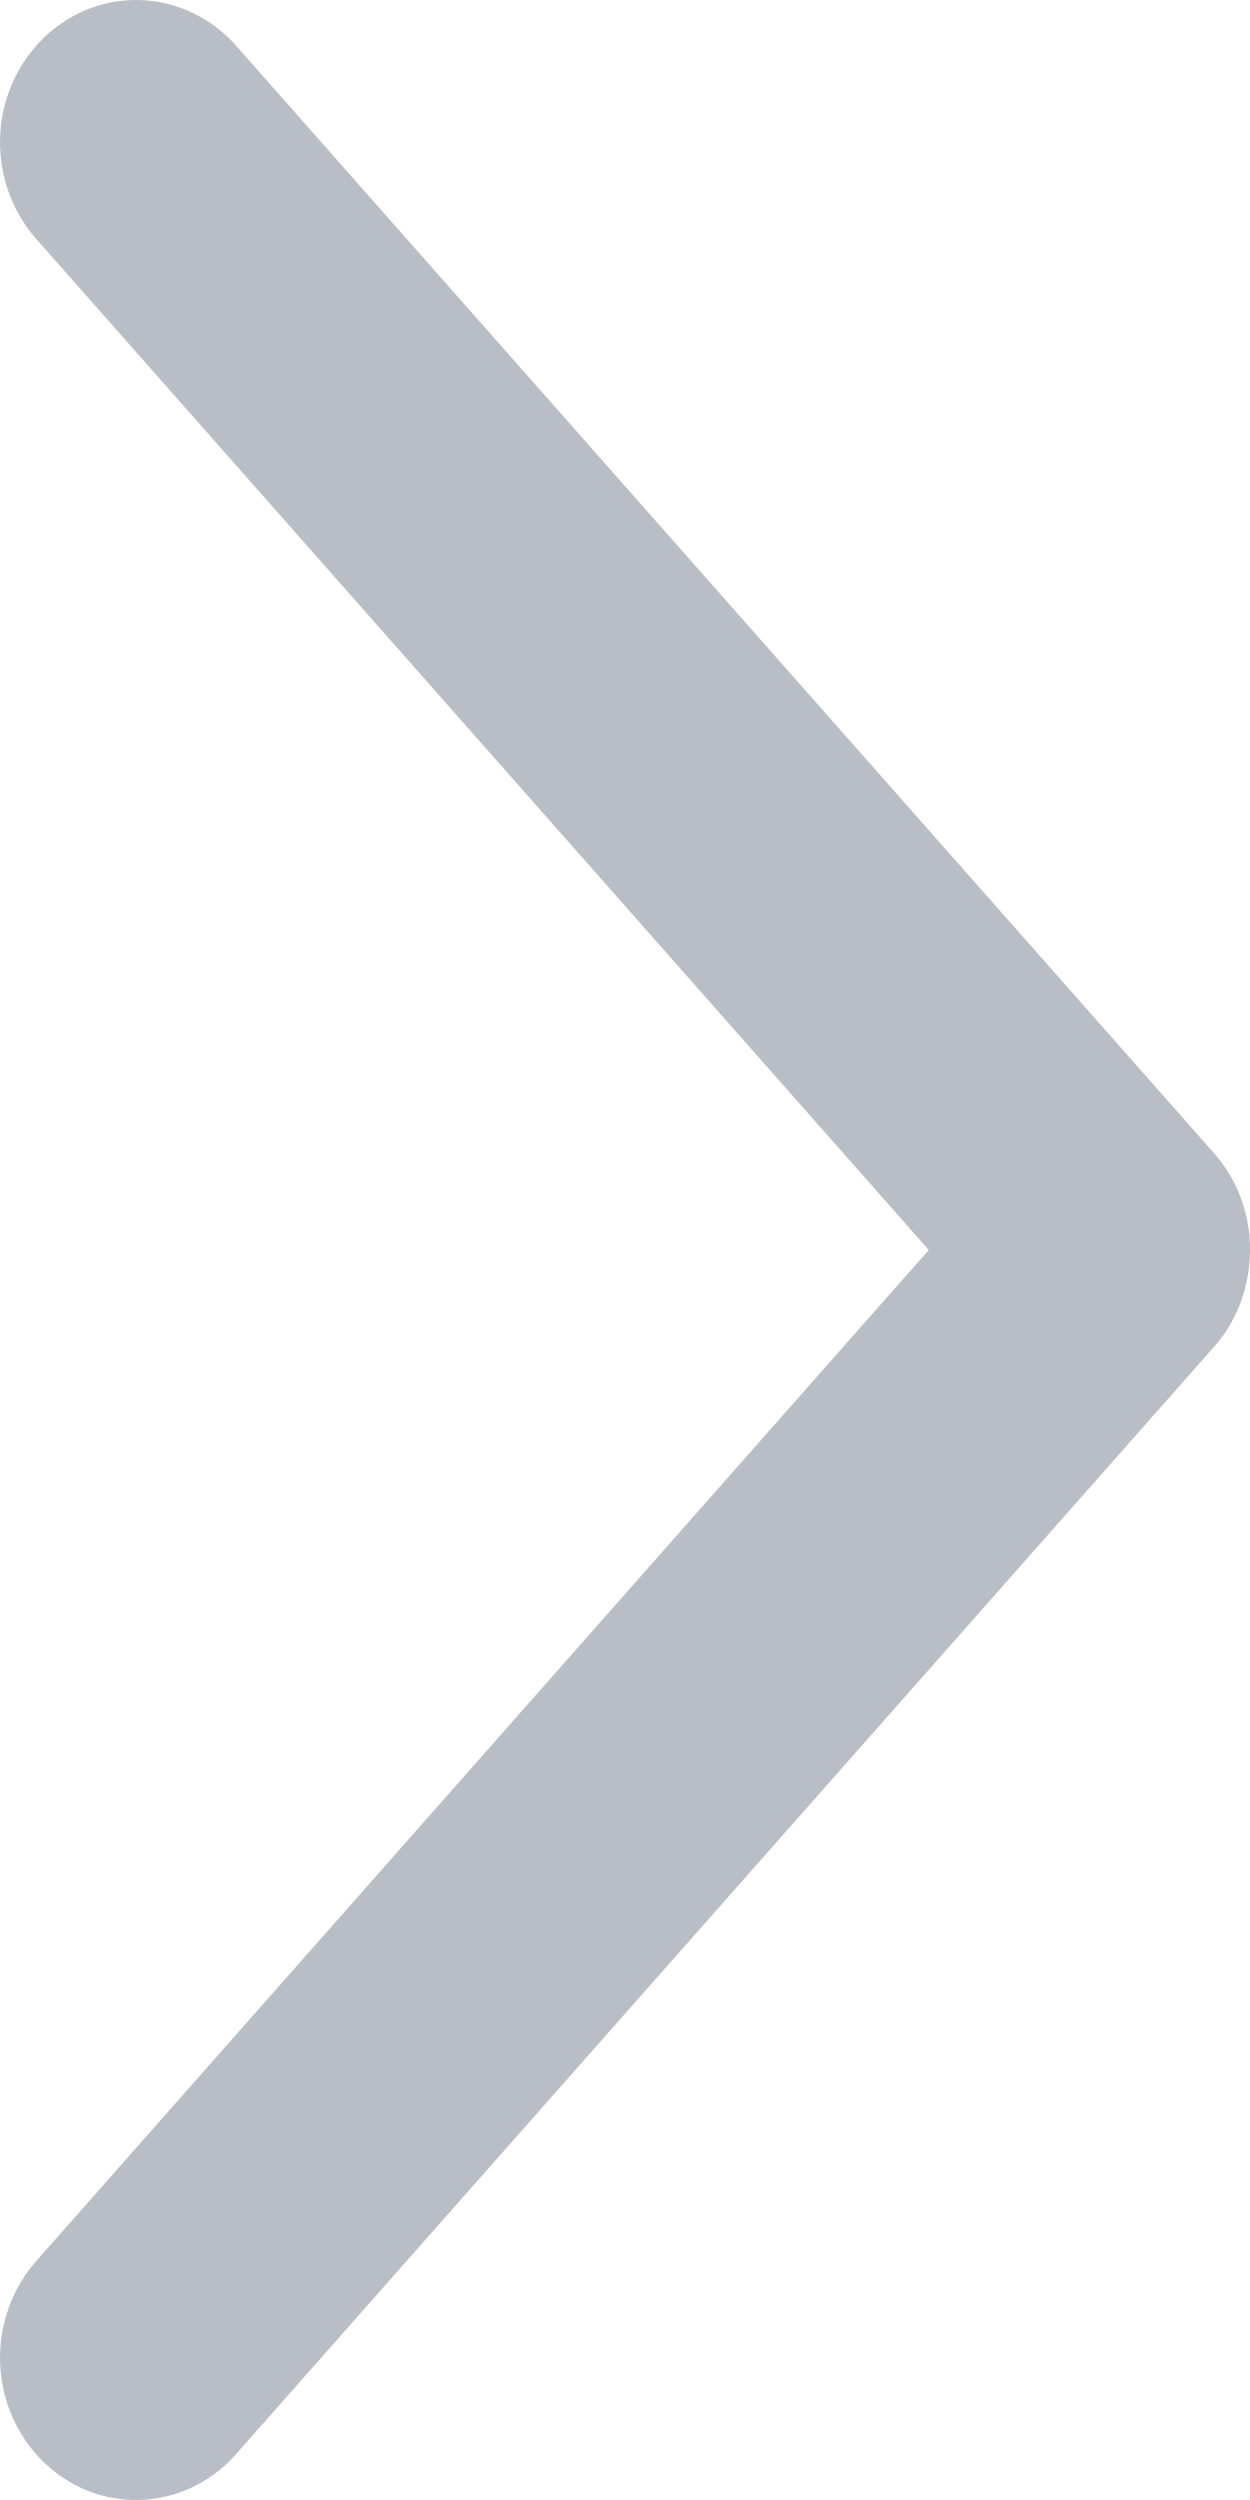
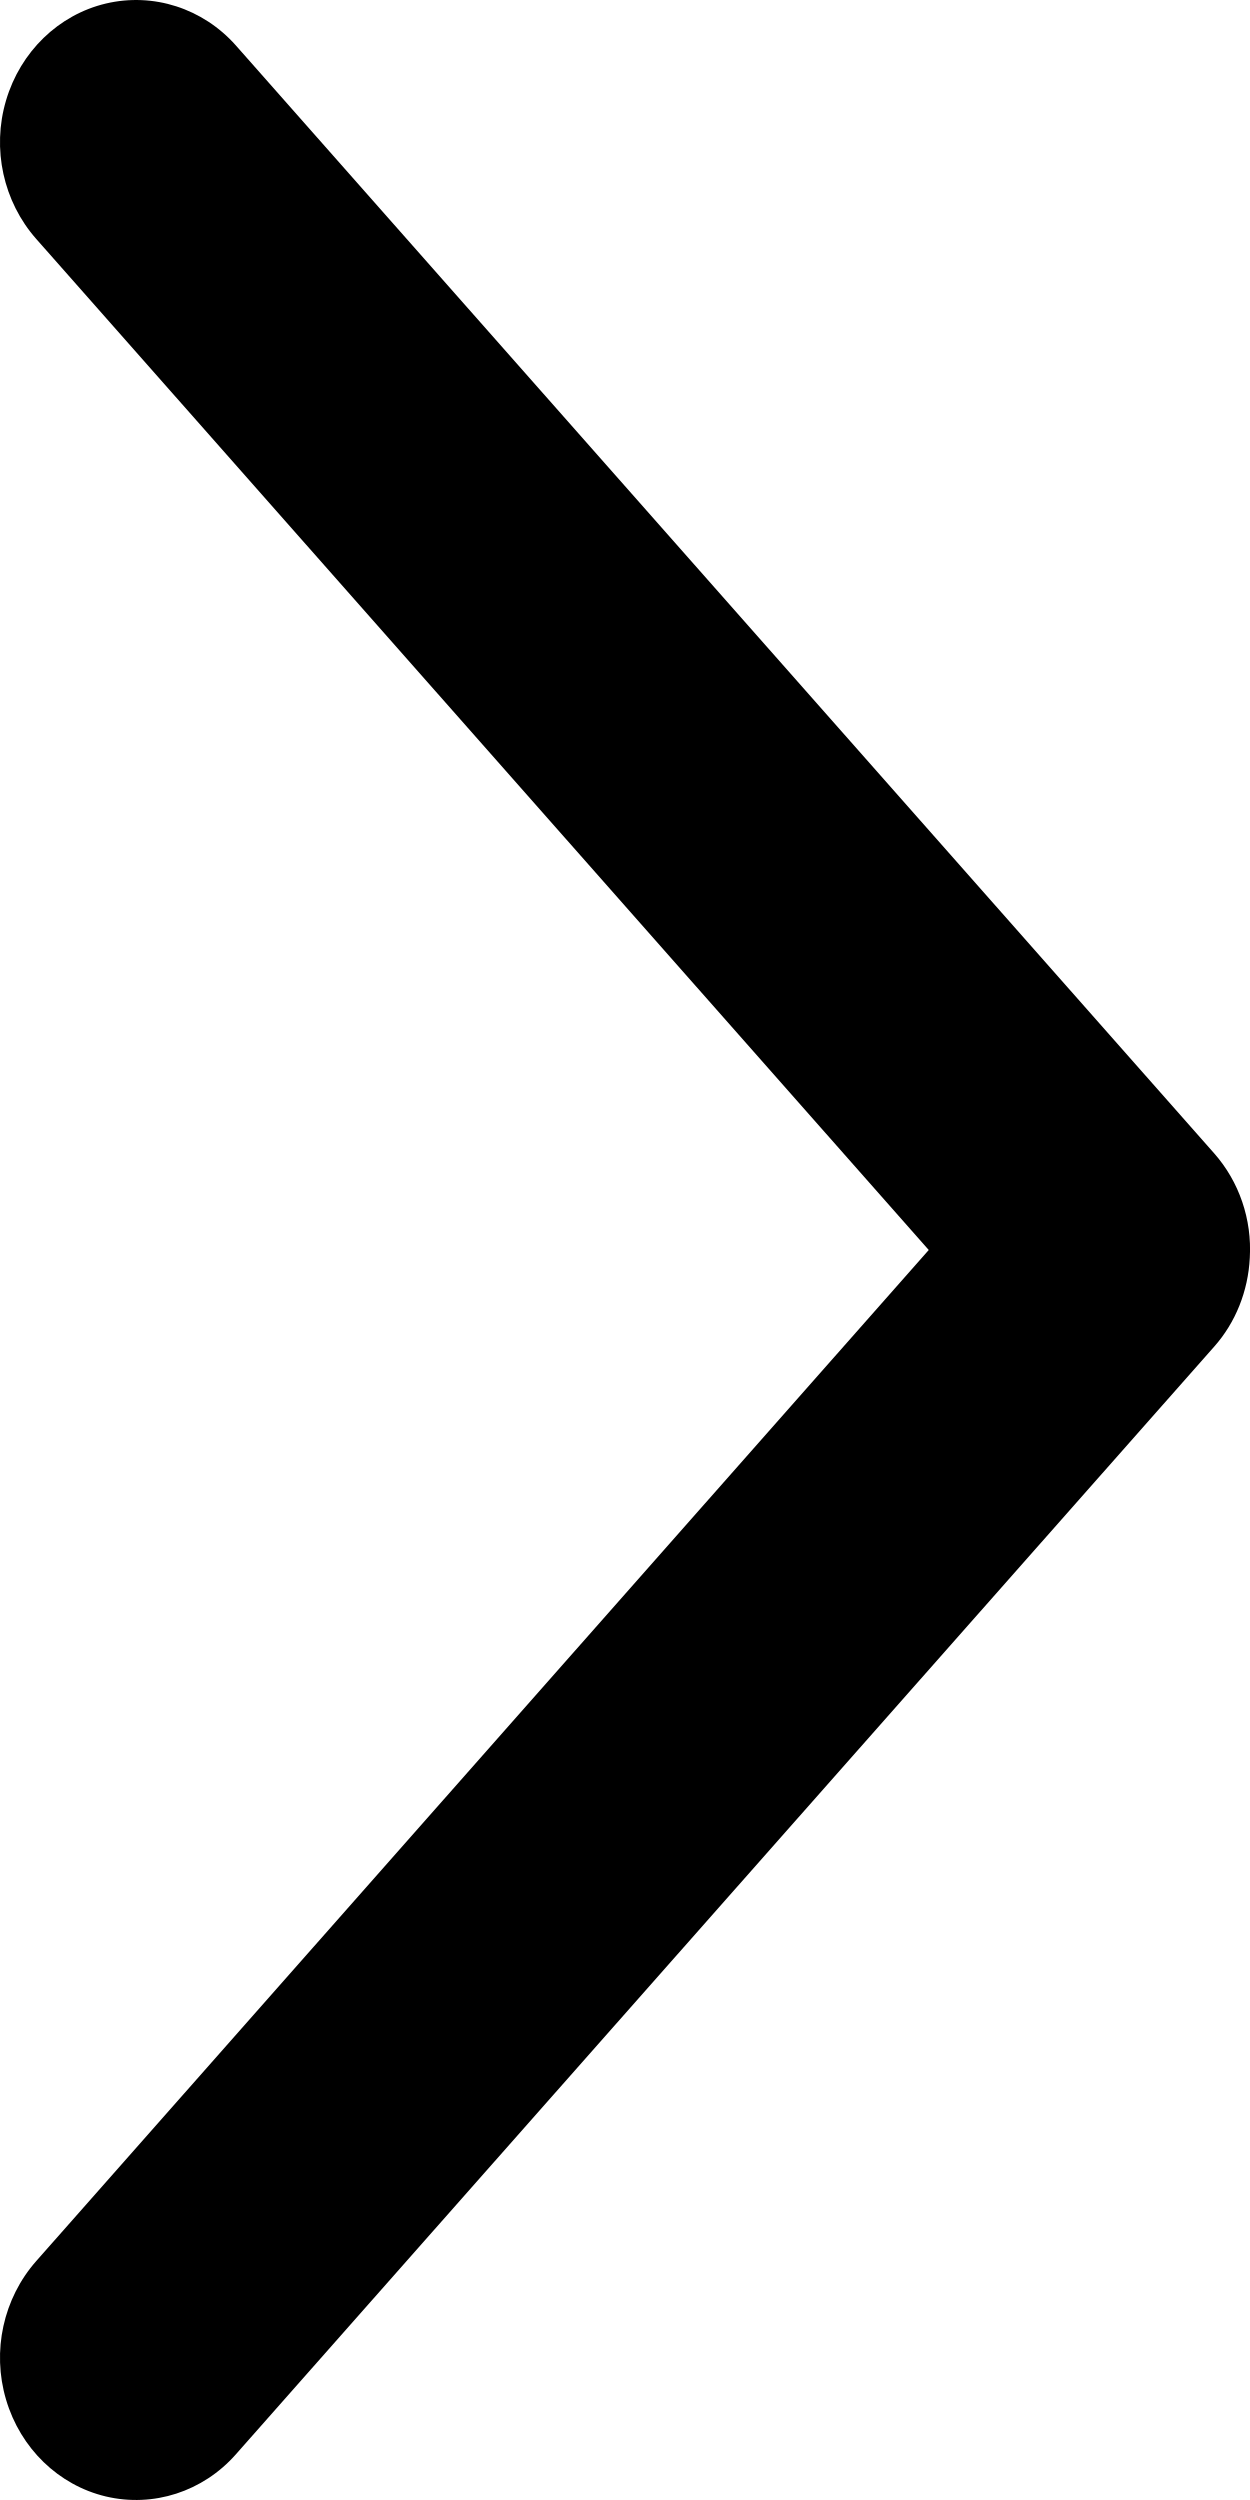
<svg xmlns="http://www.w3.org/2000/svg" width="6" height="12" viewBox="0 0 6 12" fill="none">
-   <path fill-rule="evenodd" clip-rule="evenodd" d="M5.999 6.038C5.991 6.197 5.931 6.348 5.828 6.464L1.132 11.781C0.974 11.96 0.736 12.037 0.508 11.983C0.281 11.929 0.098 11.752 0.029 11.518C-0.04 11.285 0.016 11.032 0.174 10.853L4.458 6L0.174 1.147C0.016 0.968 -0.04 0.715 0.029 0.482C0.098 0.248 0.281 0.071 0.508 0.017C0.736 -0.037 0.974 0.04 1.132 0.218L5.828 5.536C5.948 5.672 6.01 5.853 5.999 6.038Z" fill="#B9BEC6" />
+   <path fill-rule="evenodd" clip-rule="evenodd" d="M5.999 6.038C5.991 6.197 5.931 6.348 5.828 6.464L1.132 11.781C0.974 11.96 0.736 12.037 0.508 11.983C0.281 11.929 0.098 11.752 0.029 11.518C-0.04 11.285 0.016 11.032 0.174 10.853L4.458 6L0.174 1.147C0.016 0.968 -0.04 0.715 0.029 0.482C0.098 0.248 0.281 0.071 0.508 0.017C0.736 -0.037 0.974 0.04 1.132 0.218L5.828 5.536C5.948 5.672 6.01 5.853 5.999 6.038Z" fill="#000000" />
</svg>
